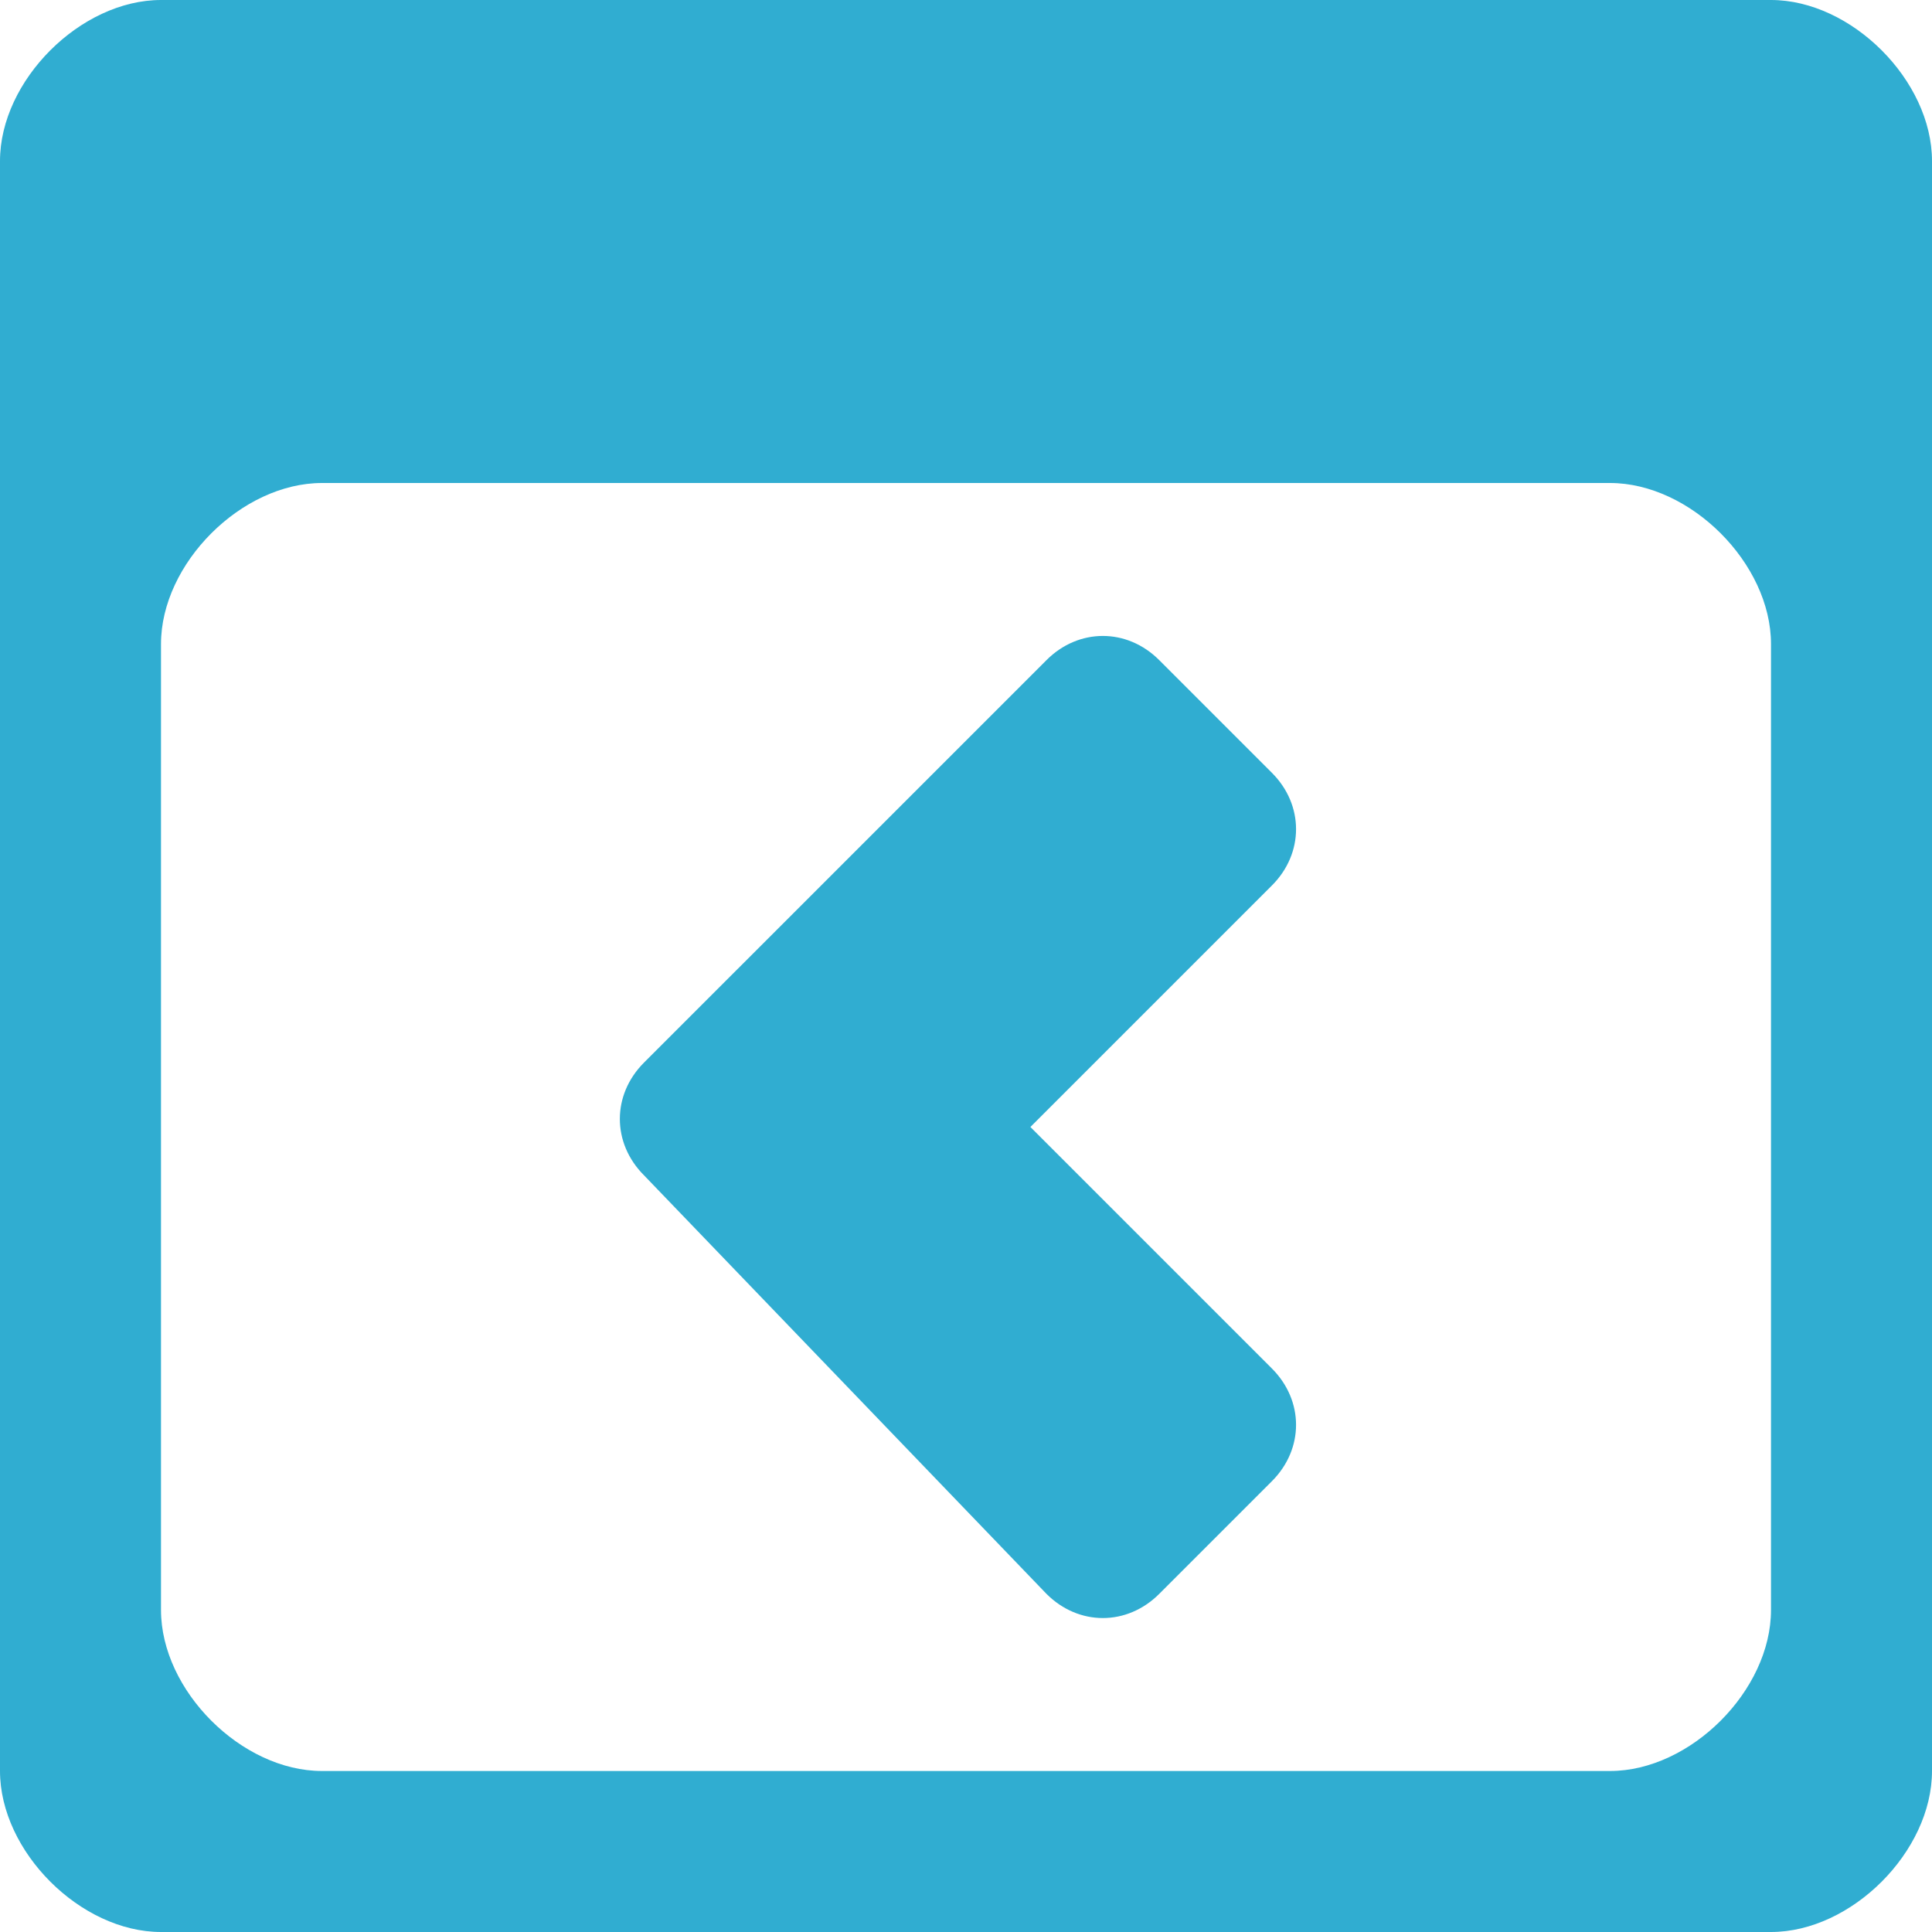
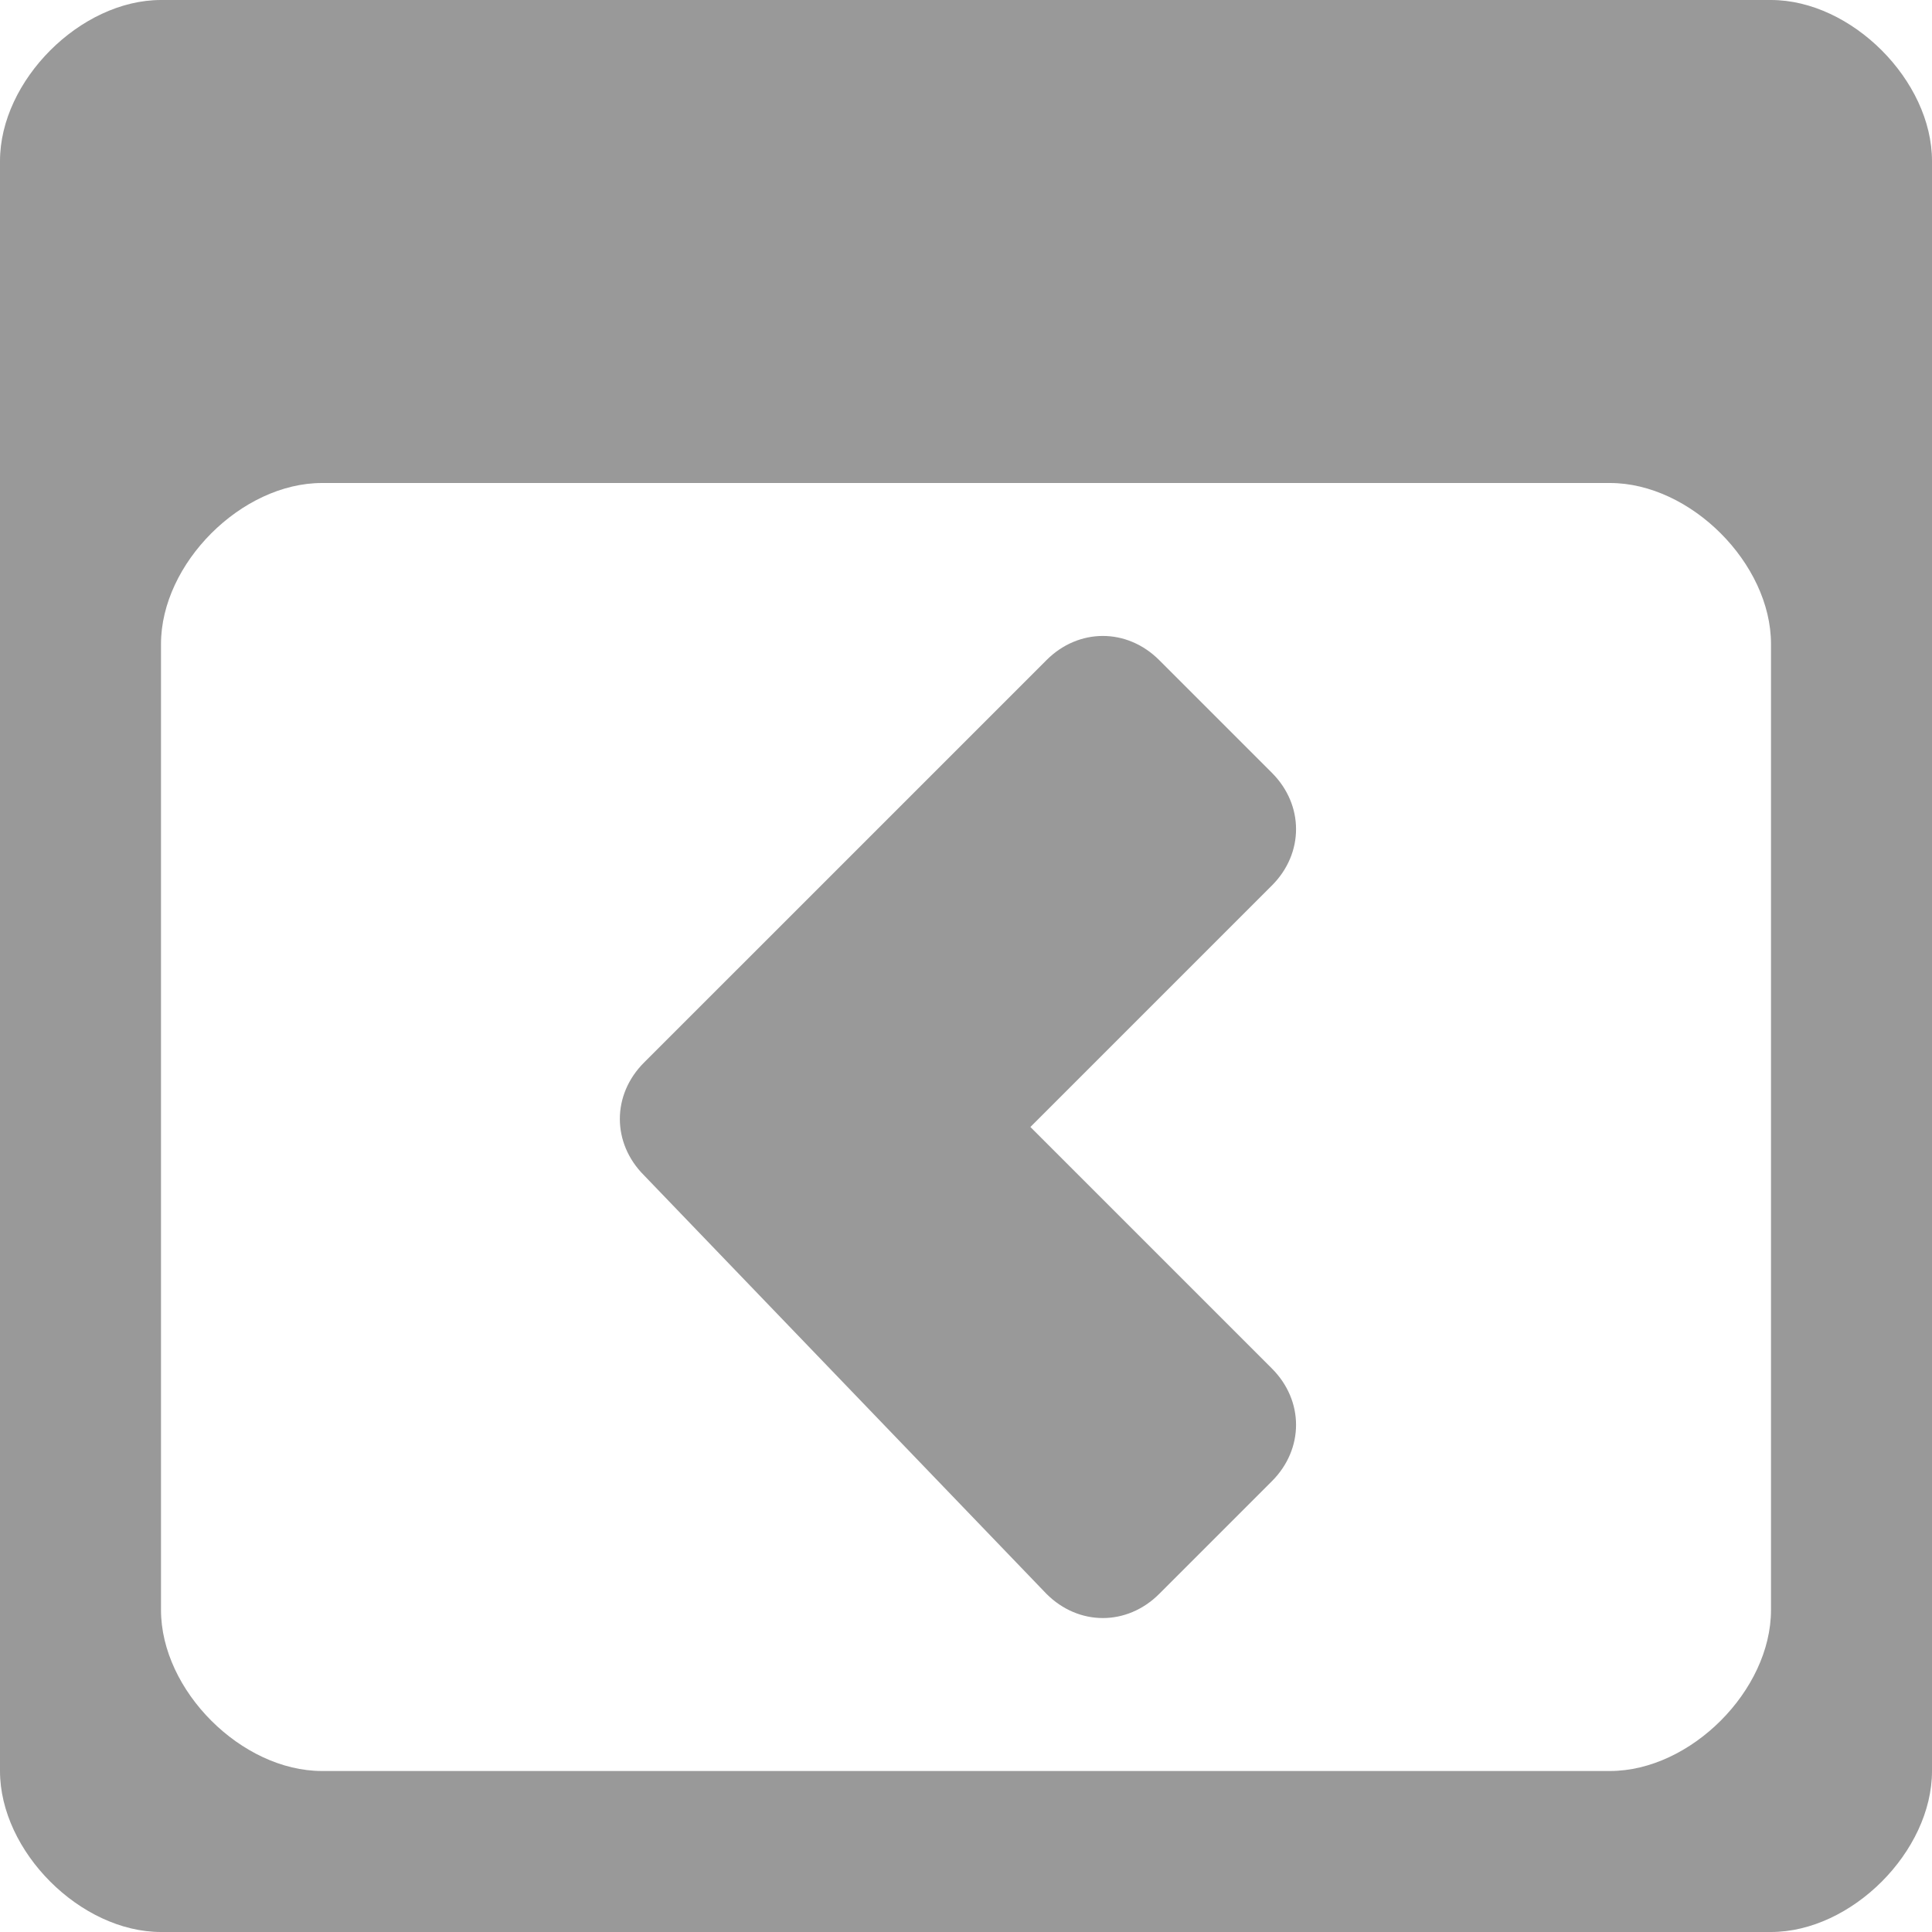
<svg xmlns="http://www.w3.org/2000/svg" width="12" height="12" viewBox="0 0 12 12" preserveAspectRatio="xMinYMid meet" overflow="visible">
-   <path d="M11 0H1C.5 0 0 .5 0 1v10c0 .5.5 1 1 1h10c.5 0 1-.5 1-1V1c0-.5-.5-1-1-1zm0 10c0 .5-.5 1-1 1H2c-.5 0-1-.5-1-1V4c0-.5.5-1 1-1h8c.5 0 1 .5 1 1v6zM4 6.6l.7-.7 1.8-1.8c.2-.2.5-.2.7 0l.7.7c.2.2.2.5 0 .7L6.4 7l1.5 1.5c.2.2.2.5 0 .7l-.7.7c-.2.2-.5.2-.7 0L4 7.3c-.2-.2-.2-.5 0-.7z" fill="#30add1" />
+   <path d="M11 0H1C.5 0 0 .5 0 1v10c0 .5.5 1 1 1h10c.5 0 1-.5 1-1V1c0-.5-.5-1-1-1zm0 10c0 .5-.5 1-1 1H2c-.5 0-1-.5-1-1V4c0-.5.5-1 1-1h8c.5 0 1 .5 1 1v6zM4 6.6l.7-.7 1.8-1.8c.2-.2.5-.2.7 0l.7.7c.2.2.2.5 0 .7L6.4 7l1.5 1.5c.2.2.2.5 0 .7l-.7.7c-.2.2-.5.2-.7 0L4 7.3c-.2-.2-.2-.5 0-.7z" fill="#999" />
</svg>
